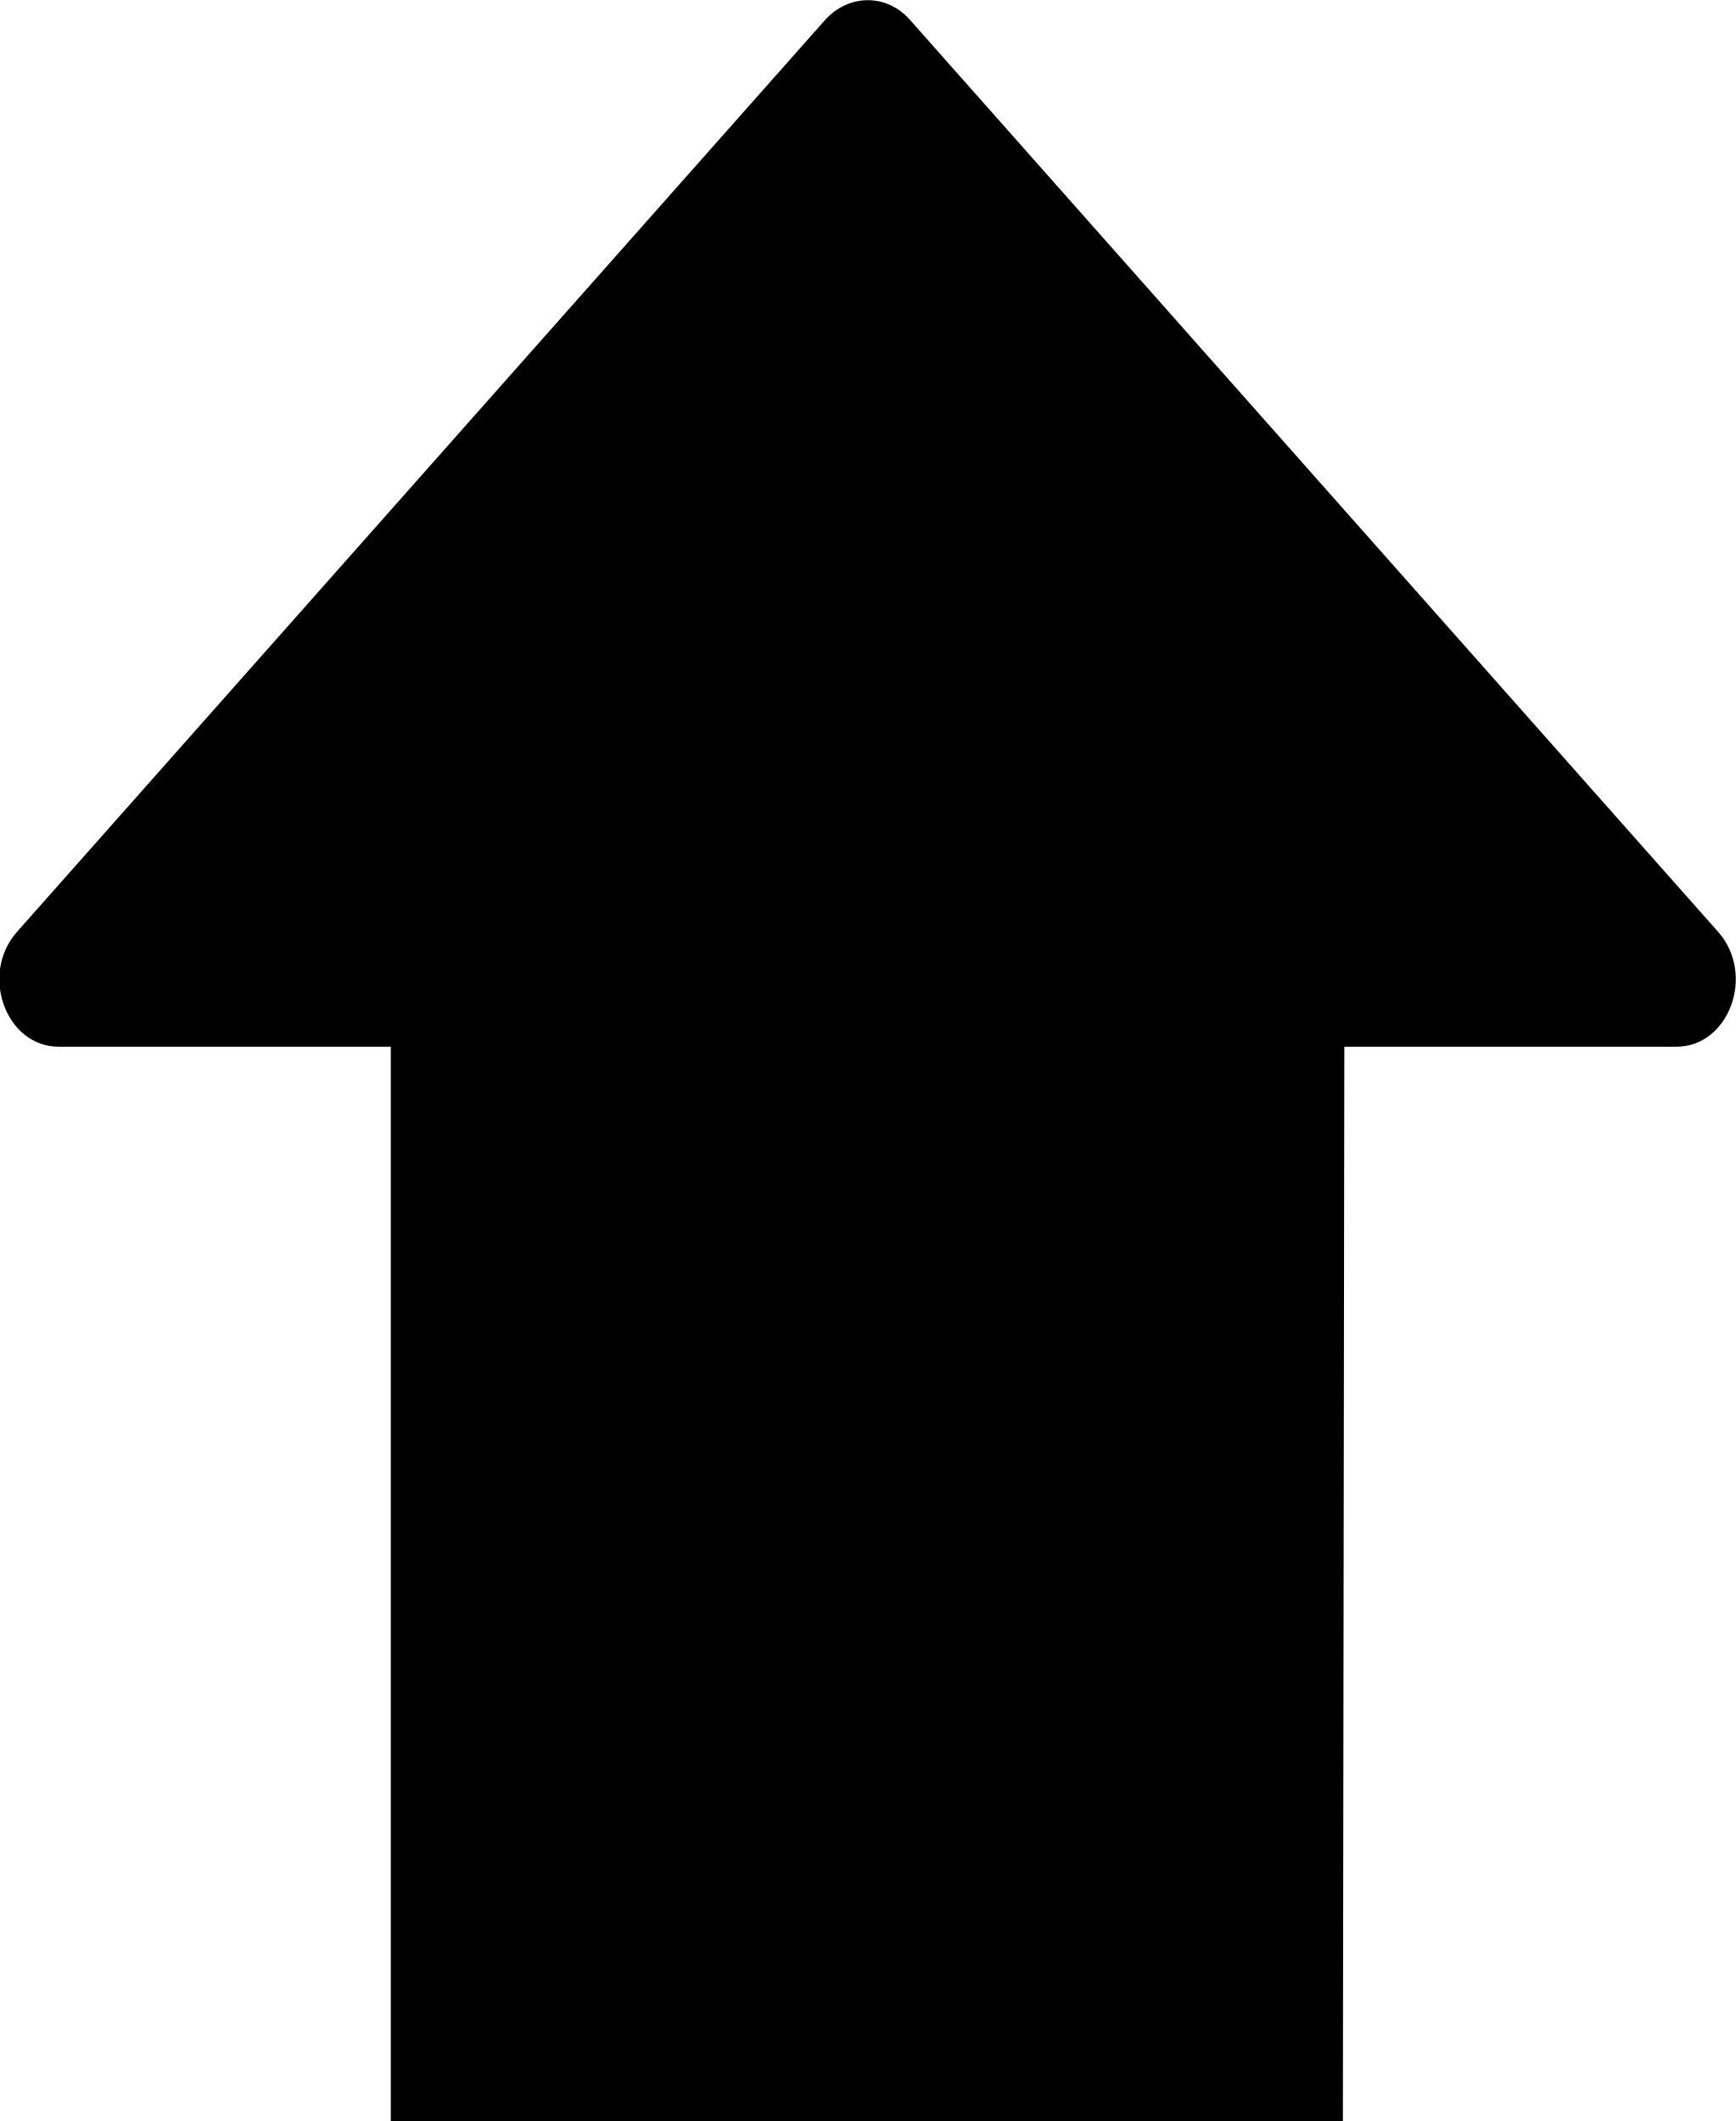
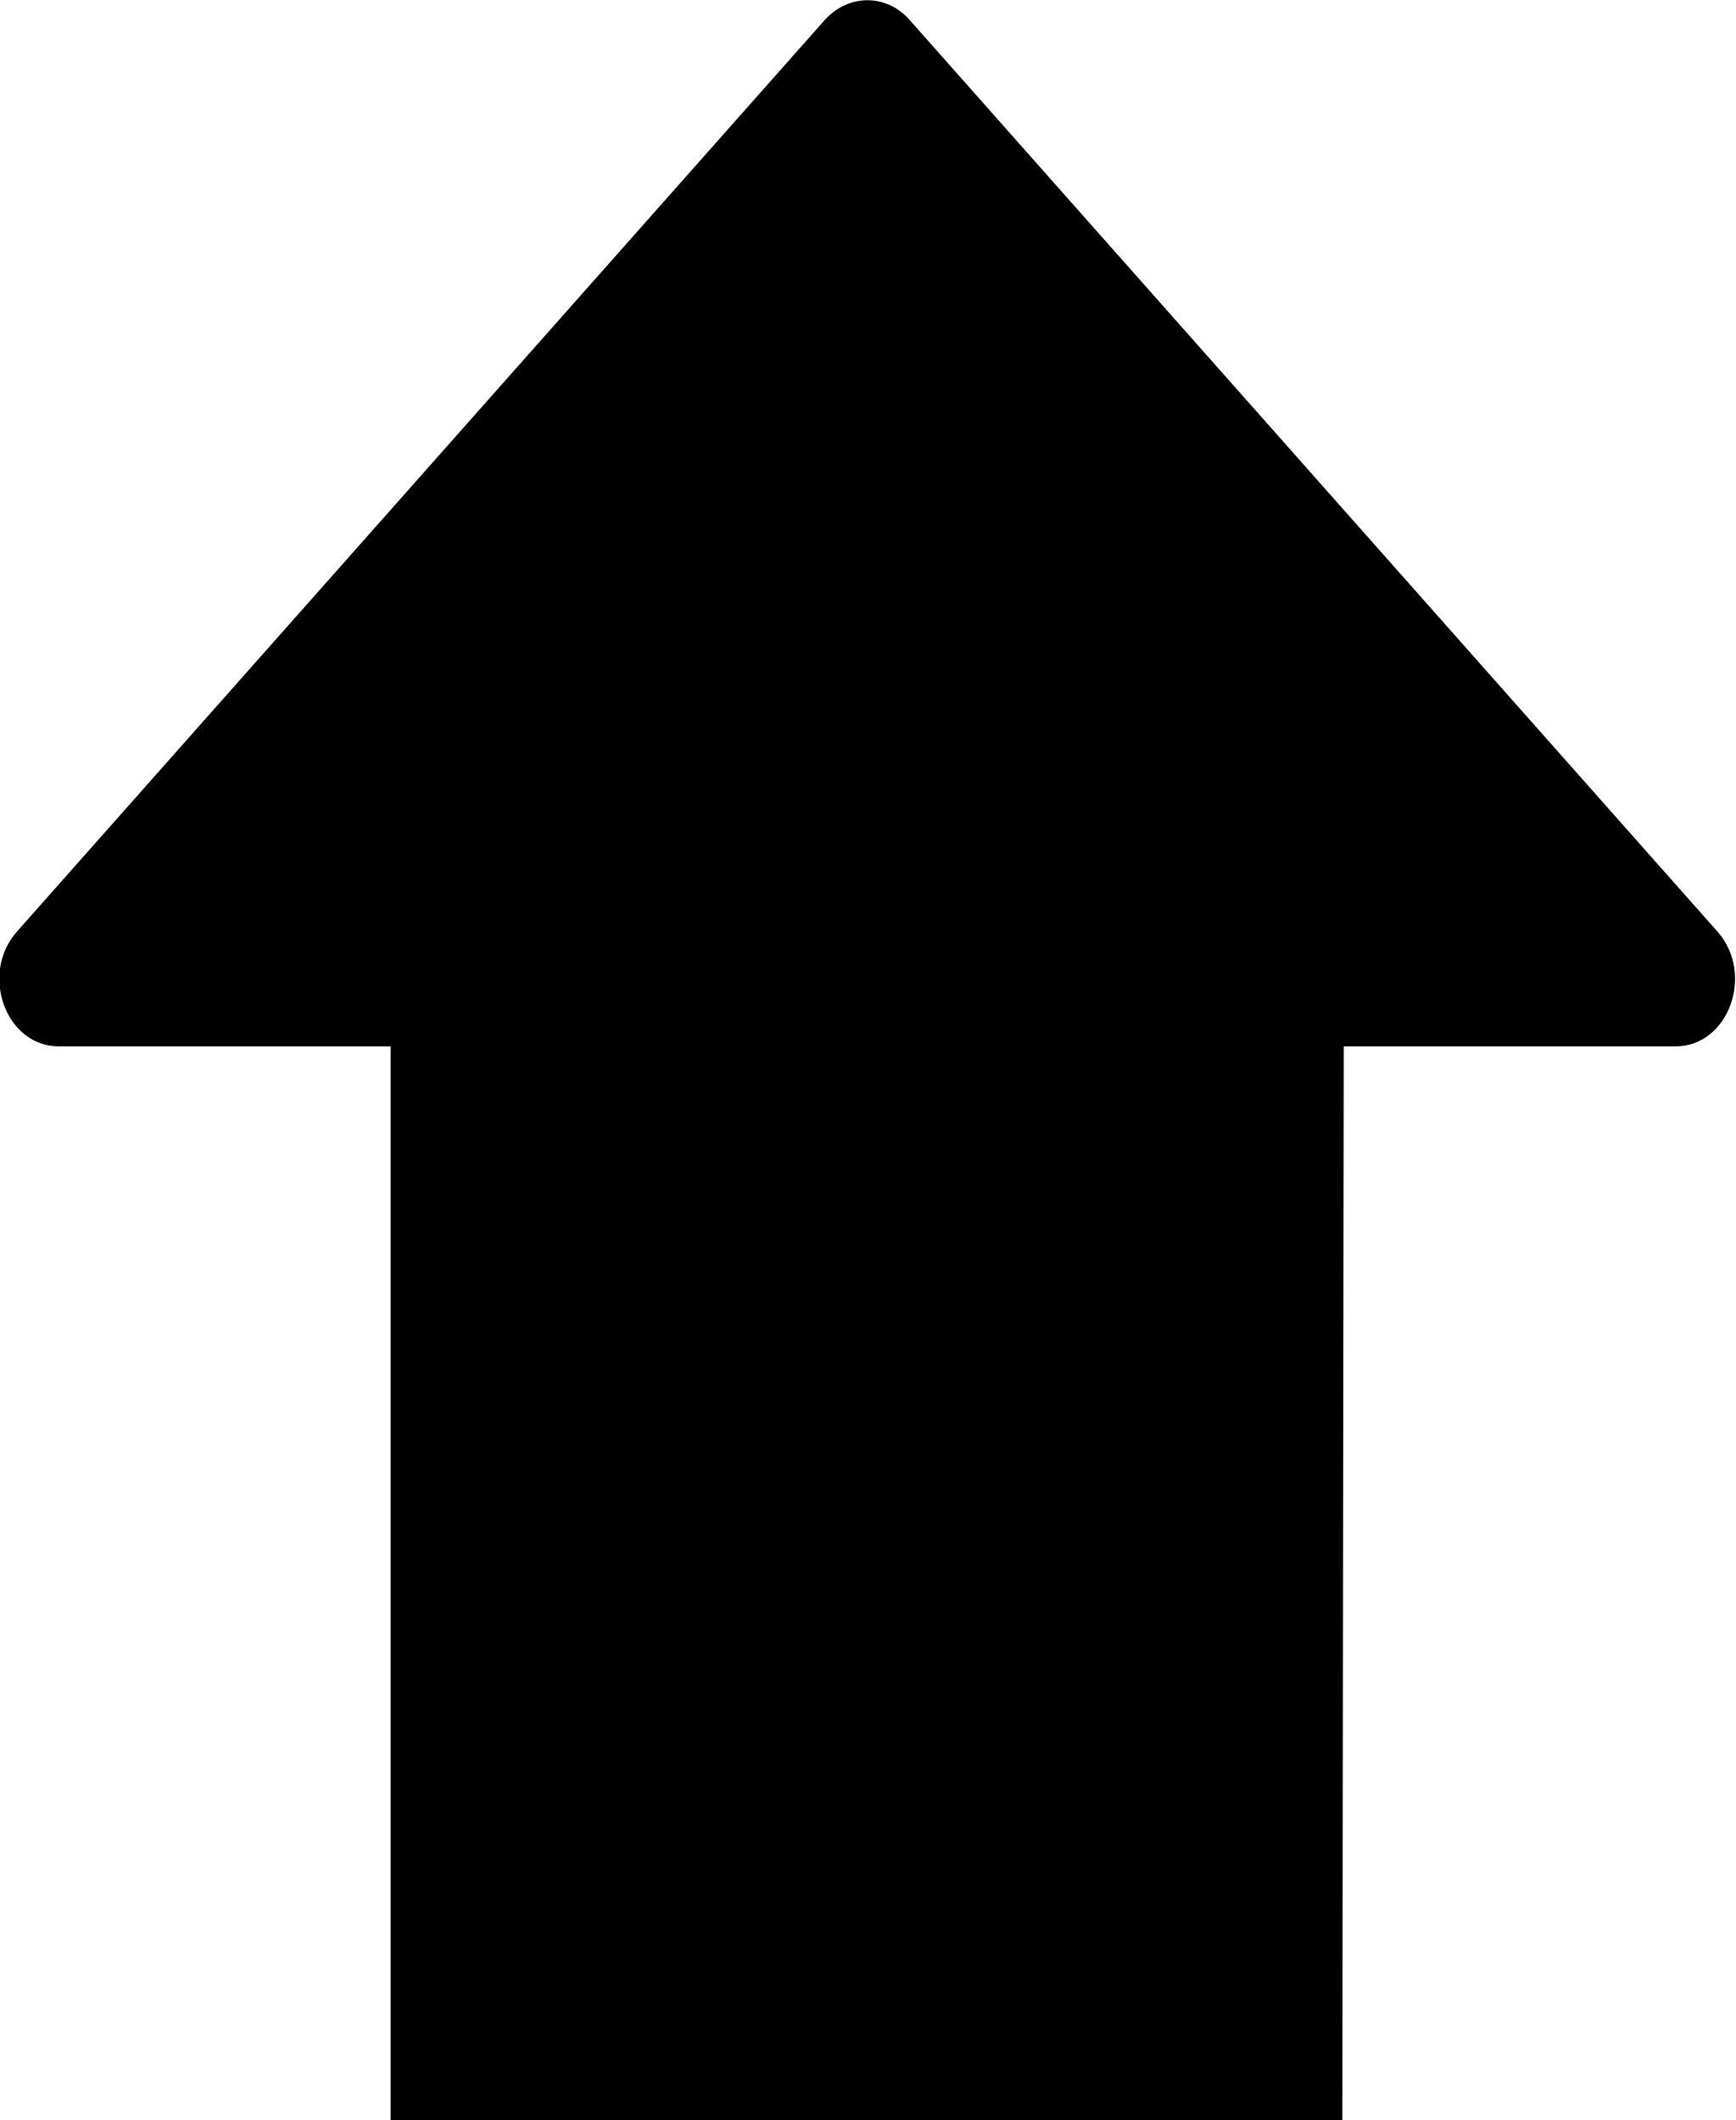
- <svg xmlns="http://www.w3.org/2000/svg" width="3.607mm" height="4.408mm" viewBox="0 0 3.607 4.408" version="1.1" id="svg1">
+ <svg xmlns="http://www.w3.org/2000/svg" width="2.648mm" height="3.235mm" viewBox="0 0 2.648 3.235" version="1.1" id="svg1">
  <defs id="defs1" />
-   <g id="layer1" transform="matrix(1.5,0,0,1.5,-103.1769,-221.7131)">
+   <g id="layer1" transform="matrix(1.100924,0,0,1.100924,-75.72664,-162.7261)">
    <text xml:space="preserve" style="font-style:normal;font-variant:normal;font-weight:bold;font-stretch:normal;font-size:3.528px;line-height:0.9;font-family:'HarmonyOS Sans';-inkscape-font-specification:'HarmonyOS Sans Bold';text-align:center;text-decoration-color:#000000;letter-spacing:0.079px;writing-mode:lr-tb;direction:ltr;text-anchor:middle;fill:#000000;stroke-width:0.265" x="68.658" y="148.461" id="text1">
      <tspan id="tspan1" style="stroke-width:0.265" x="68.658" y="148.461" />
    </text>
    <g id="text2" style="font-weight:bold;font-size:3.881px;line-height:0.9;font-family:'Liberation Serif';-inkscape-font-specification:'Liberation Serif Bold';text-align:center;letter-spacing:0.079px;text-anchor:middle;stroke-width:0.265" aria-label="&#10;*&#10;8">
      <path d="m 70.647,149.259 h 0.46 c 0.073,0 0.11,-0.1 0.058,-0.159 l -1.12,-1.264 c -0.032,-0.036 -0.084,-0.036 -0.117,0 l -1.12,1.264 c -0.052,0.059 -0.015,0.159 0.058,0.159 h 0.46 v 1.489 h 1.319 z" fill="#000000" id="path5-5" style="stroke-width:0.117" />
    </g>
  </g>
</svg>
